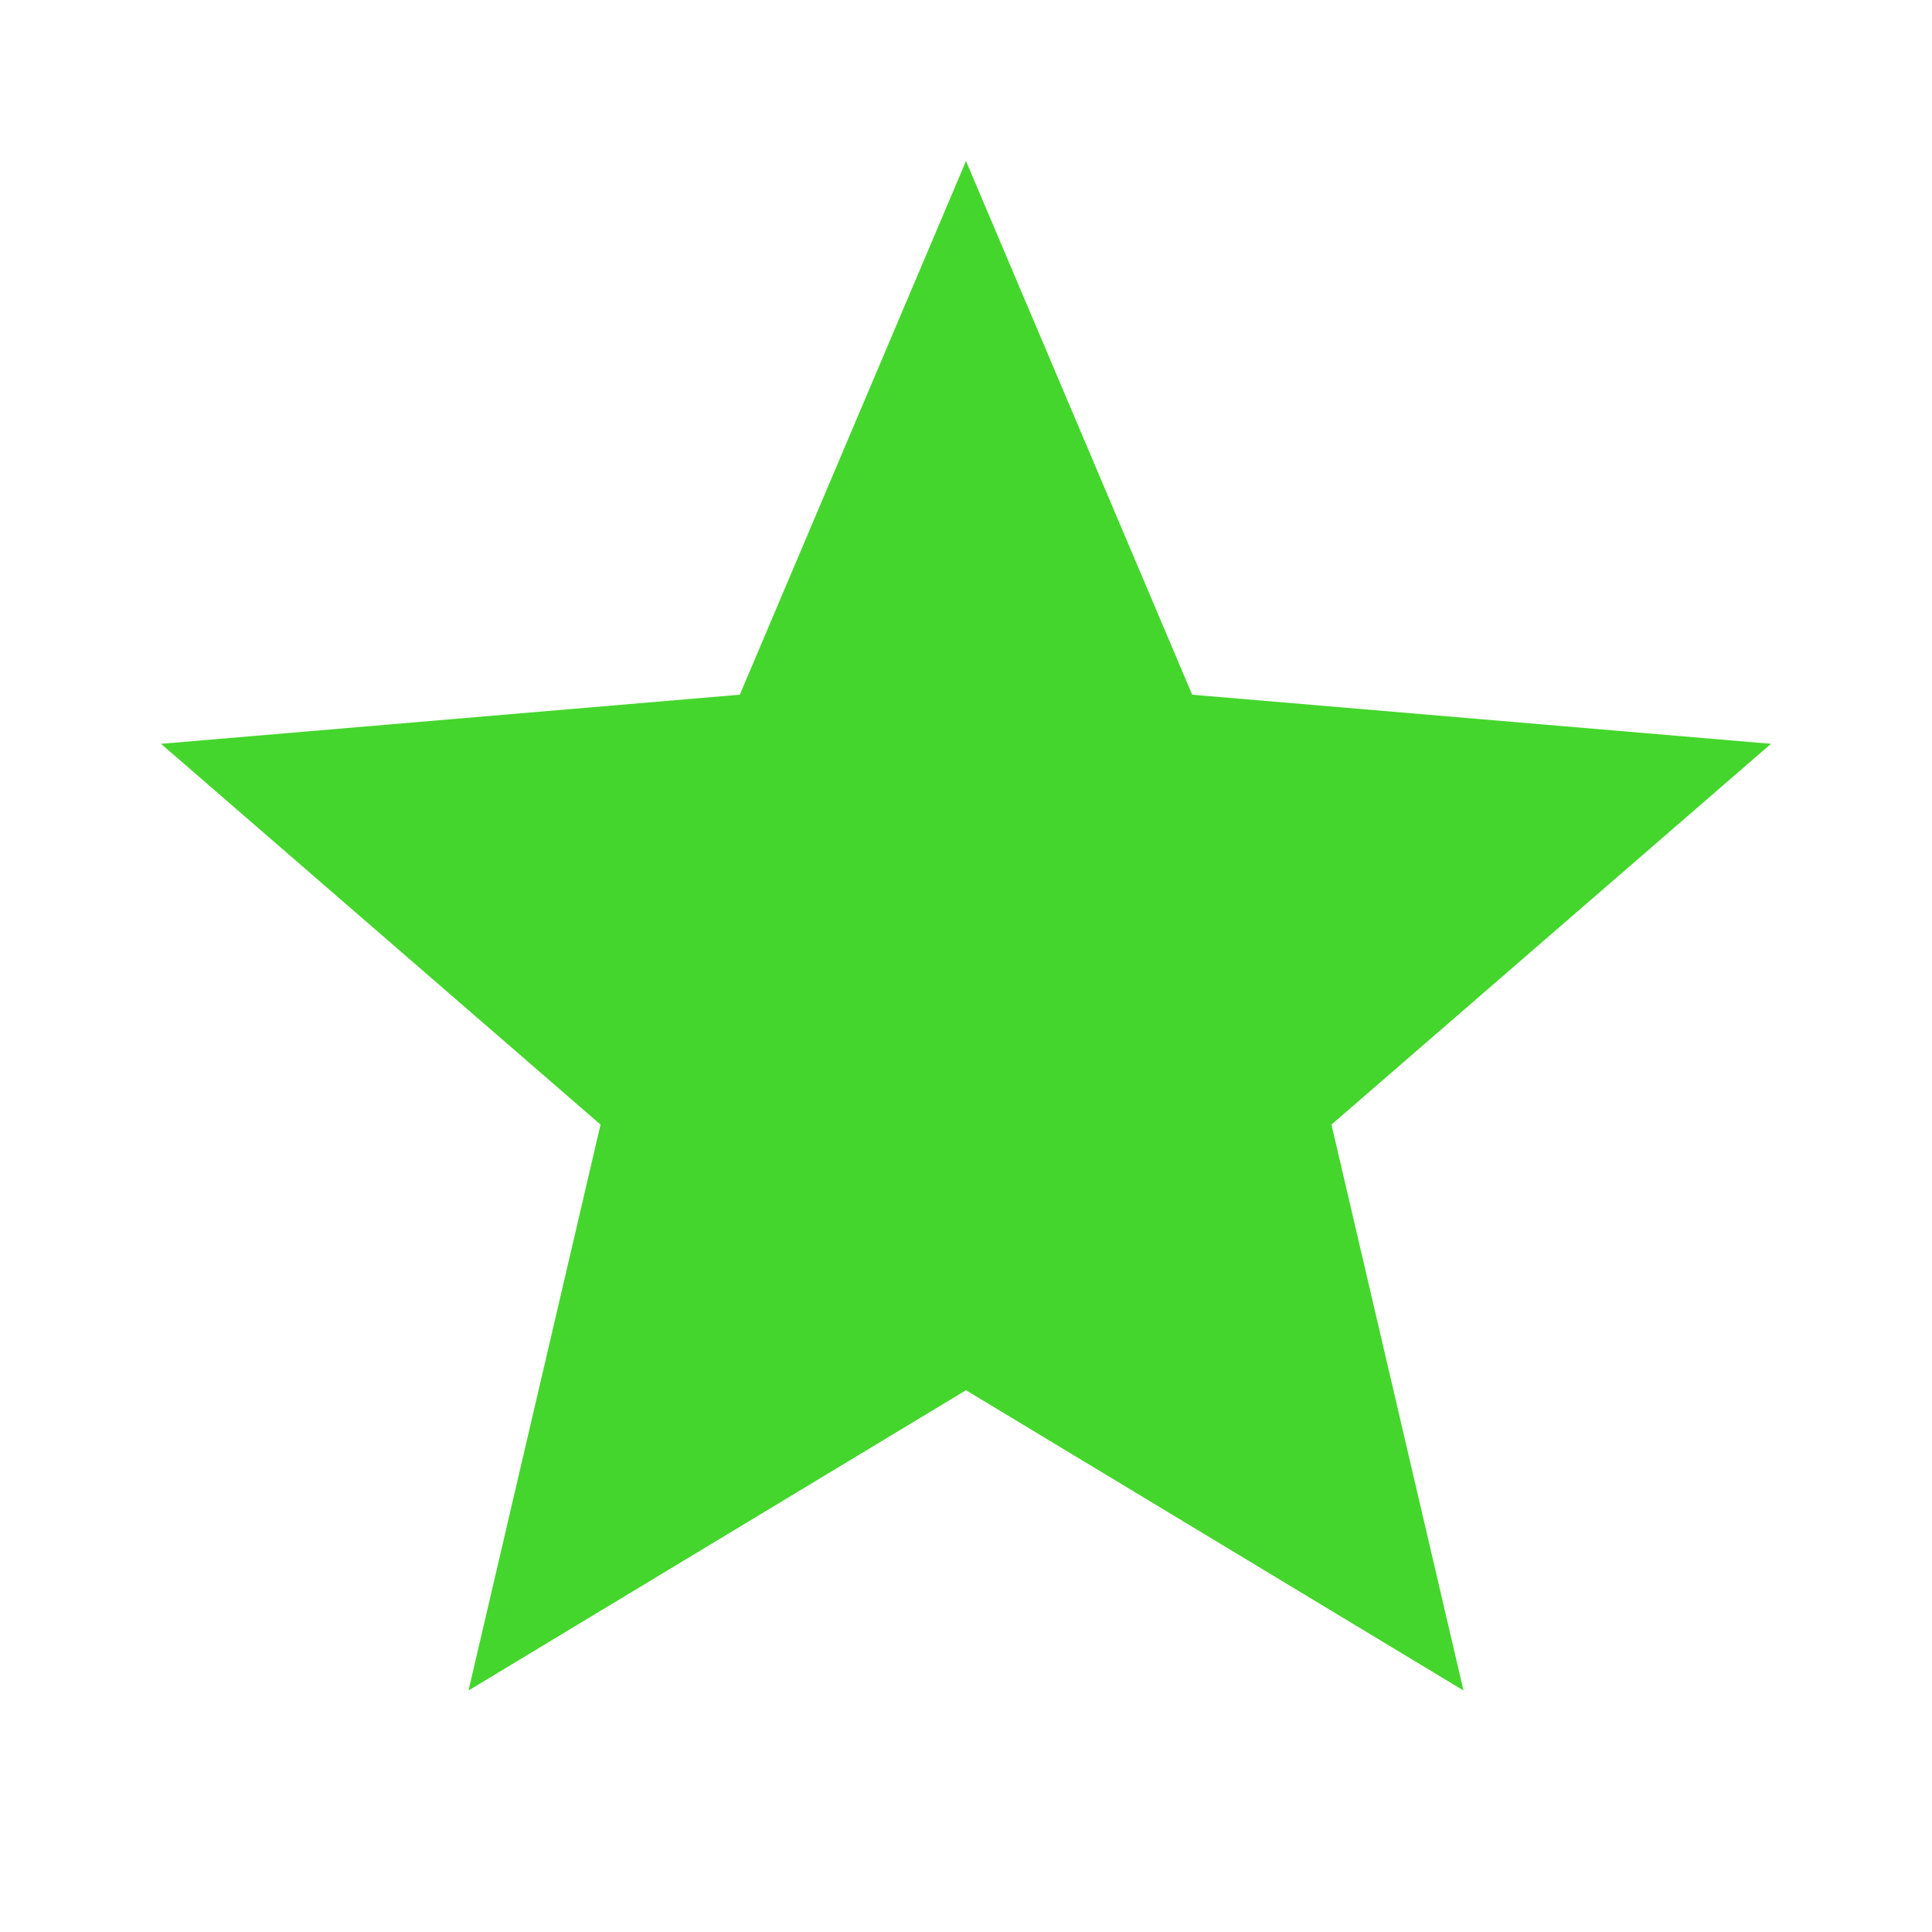
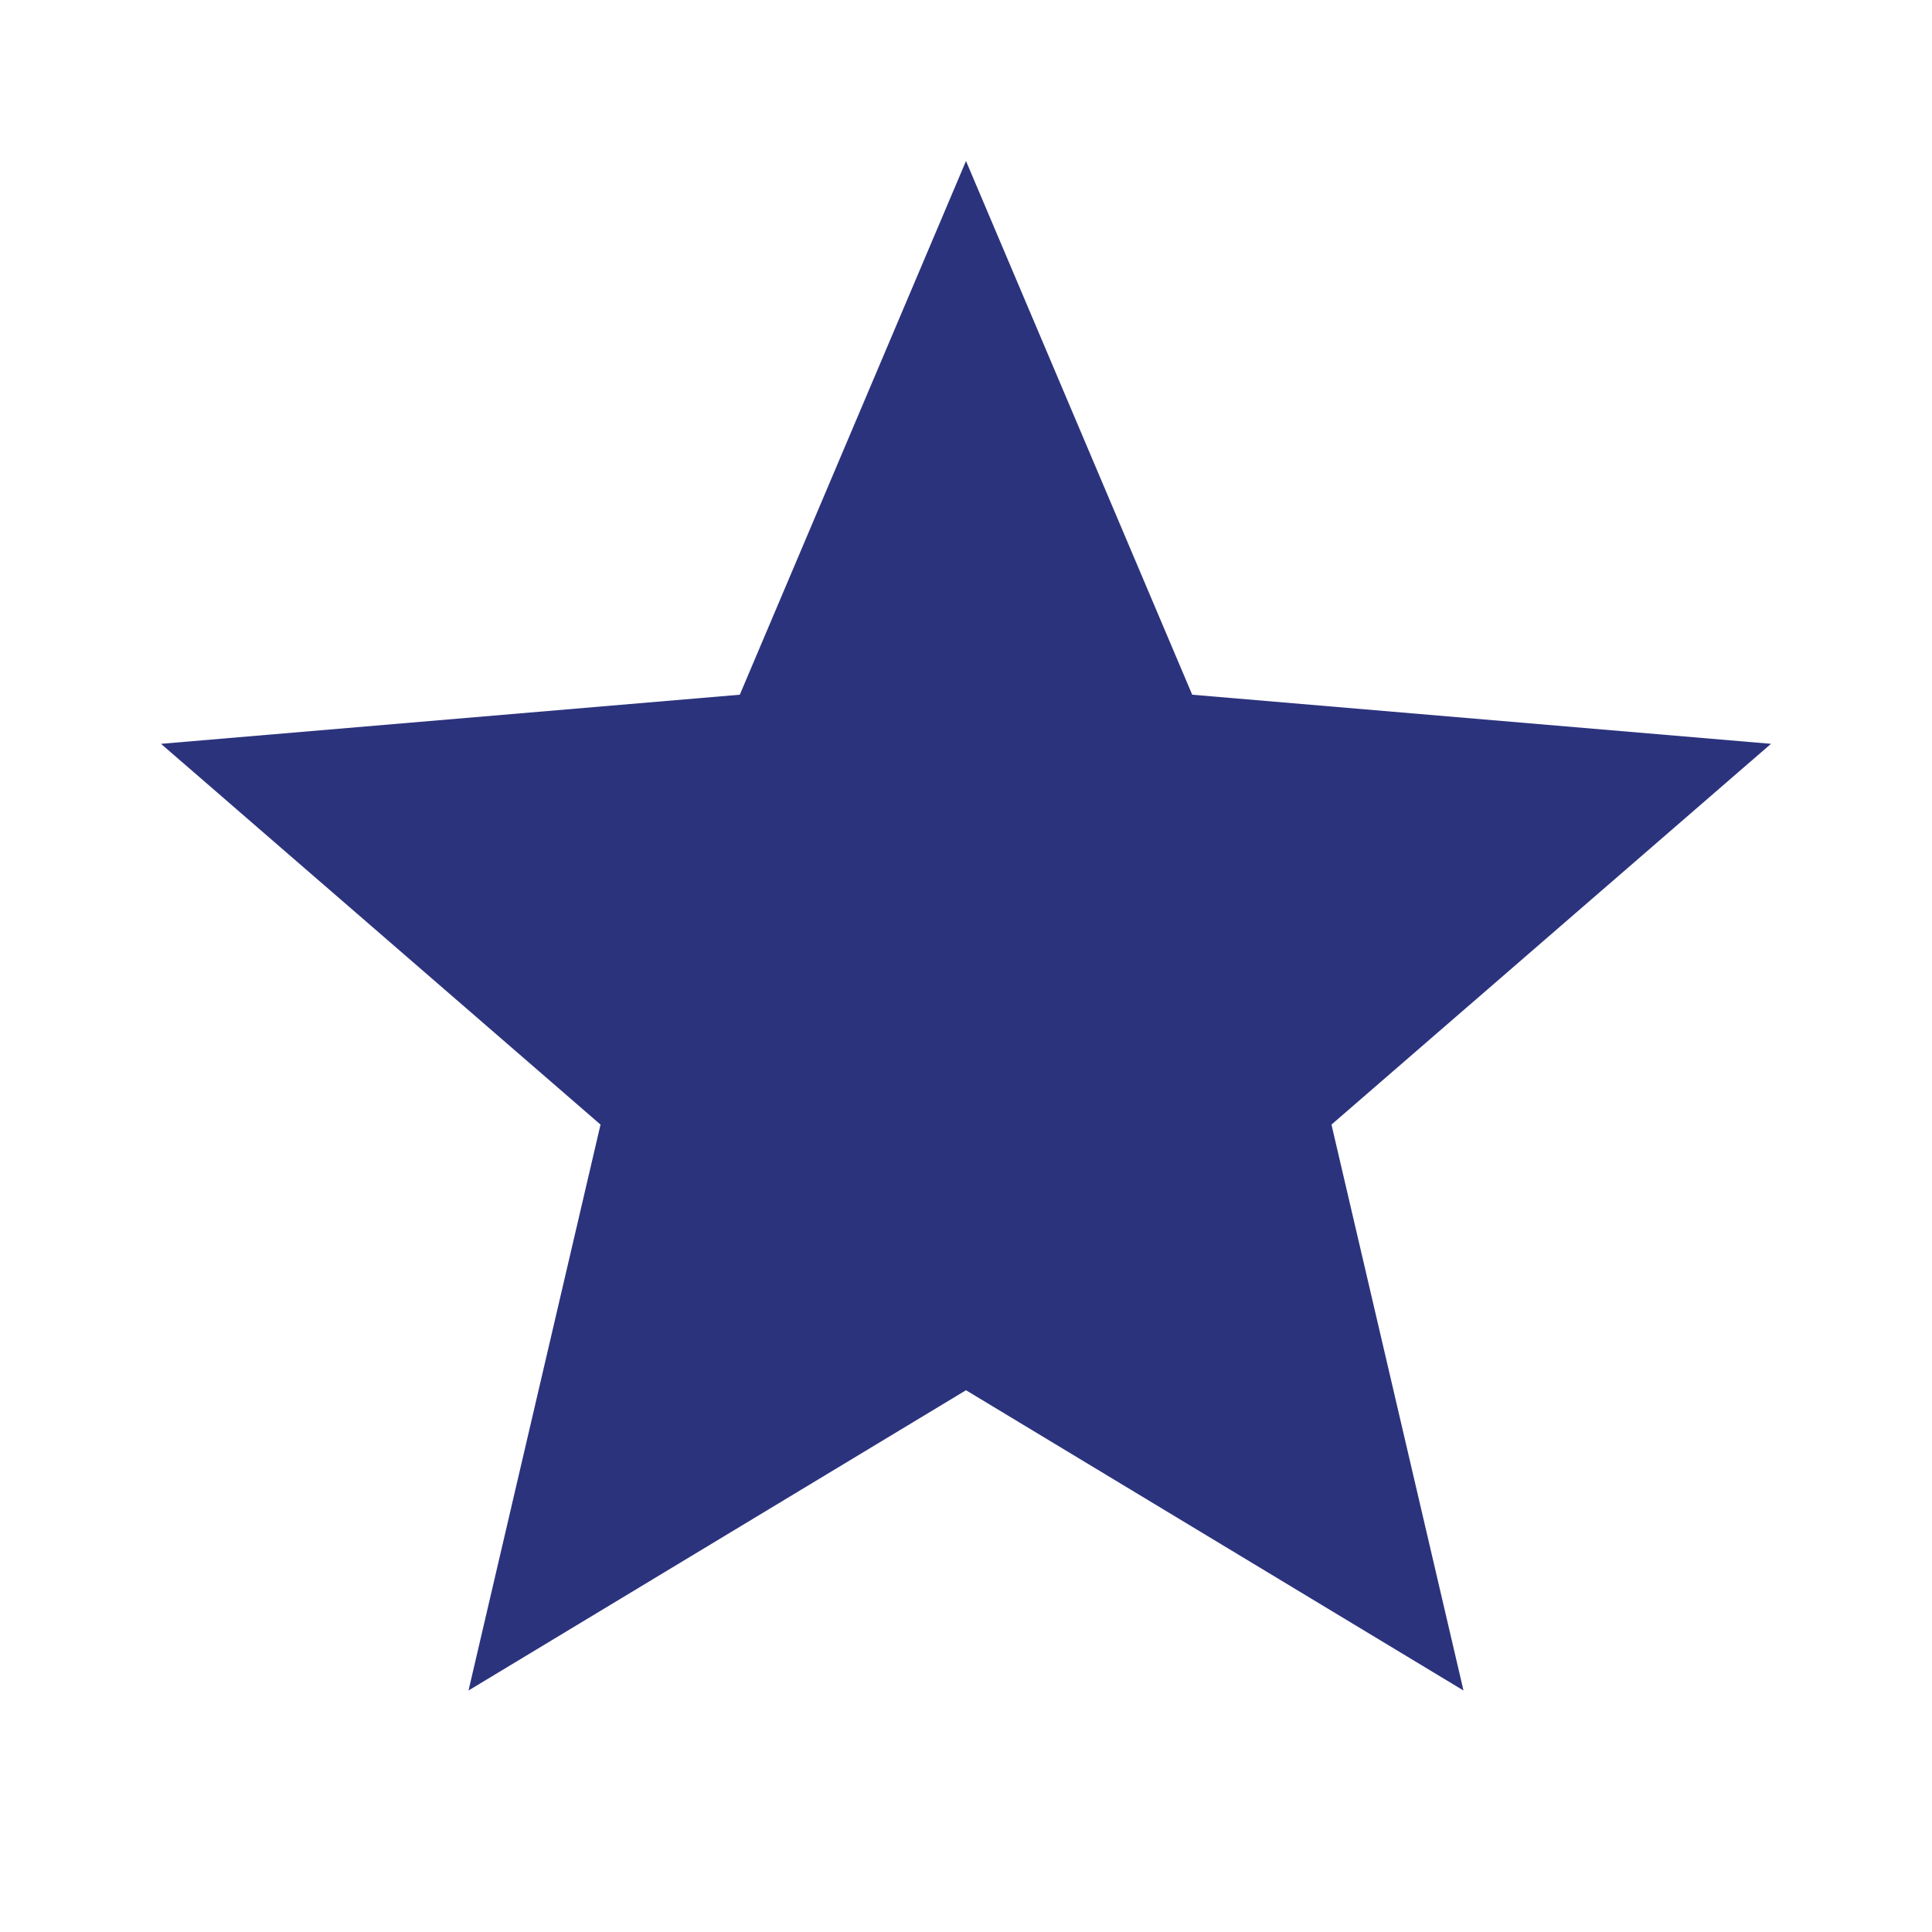
- <svg xmlns="http://www.w3.org/2000/svg" enableBackground="new 0 0 24 24" viewBox="0 0 24 24" fill="rgb(68,214,44)" width="48px" height="48px">
+ <svg xmlns="http://www.w3.org/2000/svg" enableBackground="new 0 0 24 24" viewBox="0 0 24 24" fill="rgb(44,51,125)" width="48px" height="48px">
  <g>
    <path d="M0,0h24v24H0V0z" fill="none" />
    <path d="M0,0h24v24H0V0z" fill="none" />
  </g>
  <g>
    <path d="M12,17.27L18.18,21l-1.64-7.03L22,9.24l-7.19-0.61L12,2L9.19,8.63L2,9.24l5.46,4.73L5.82,21L12,17.27z" />
  </g>
</svg>
